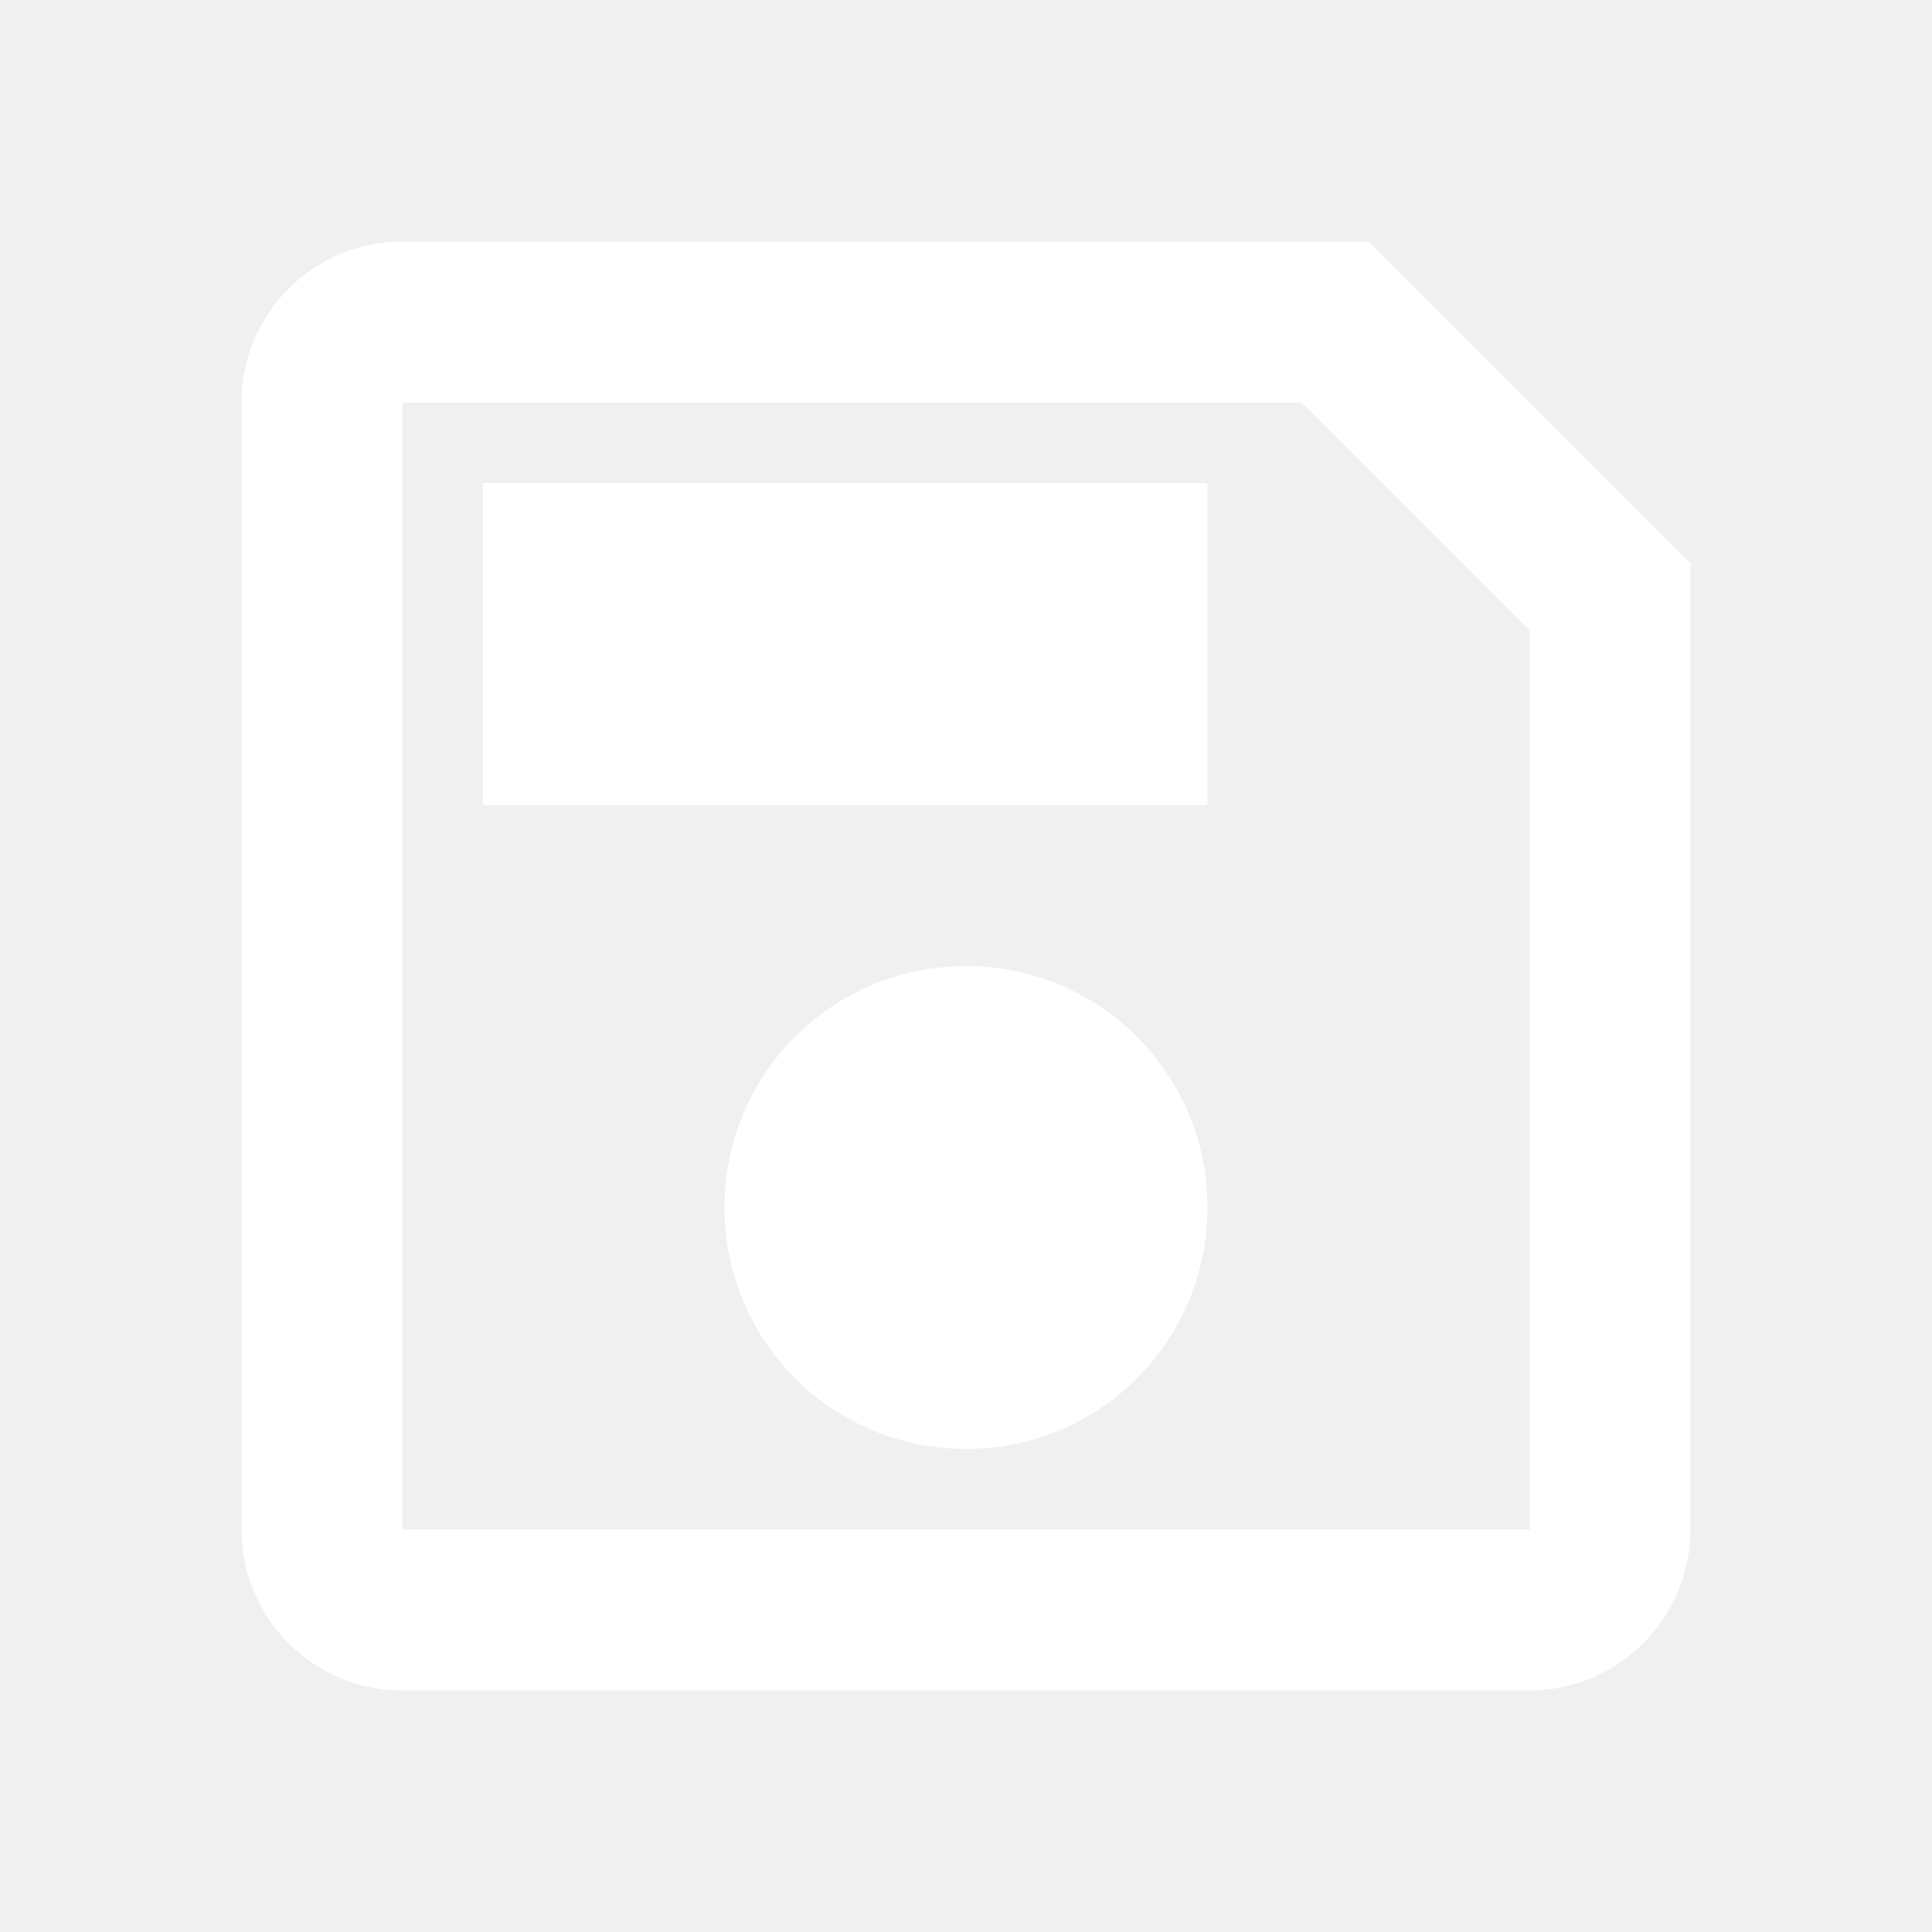
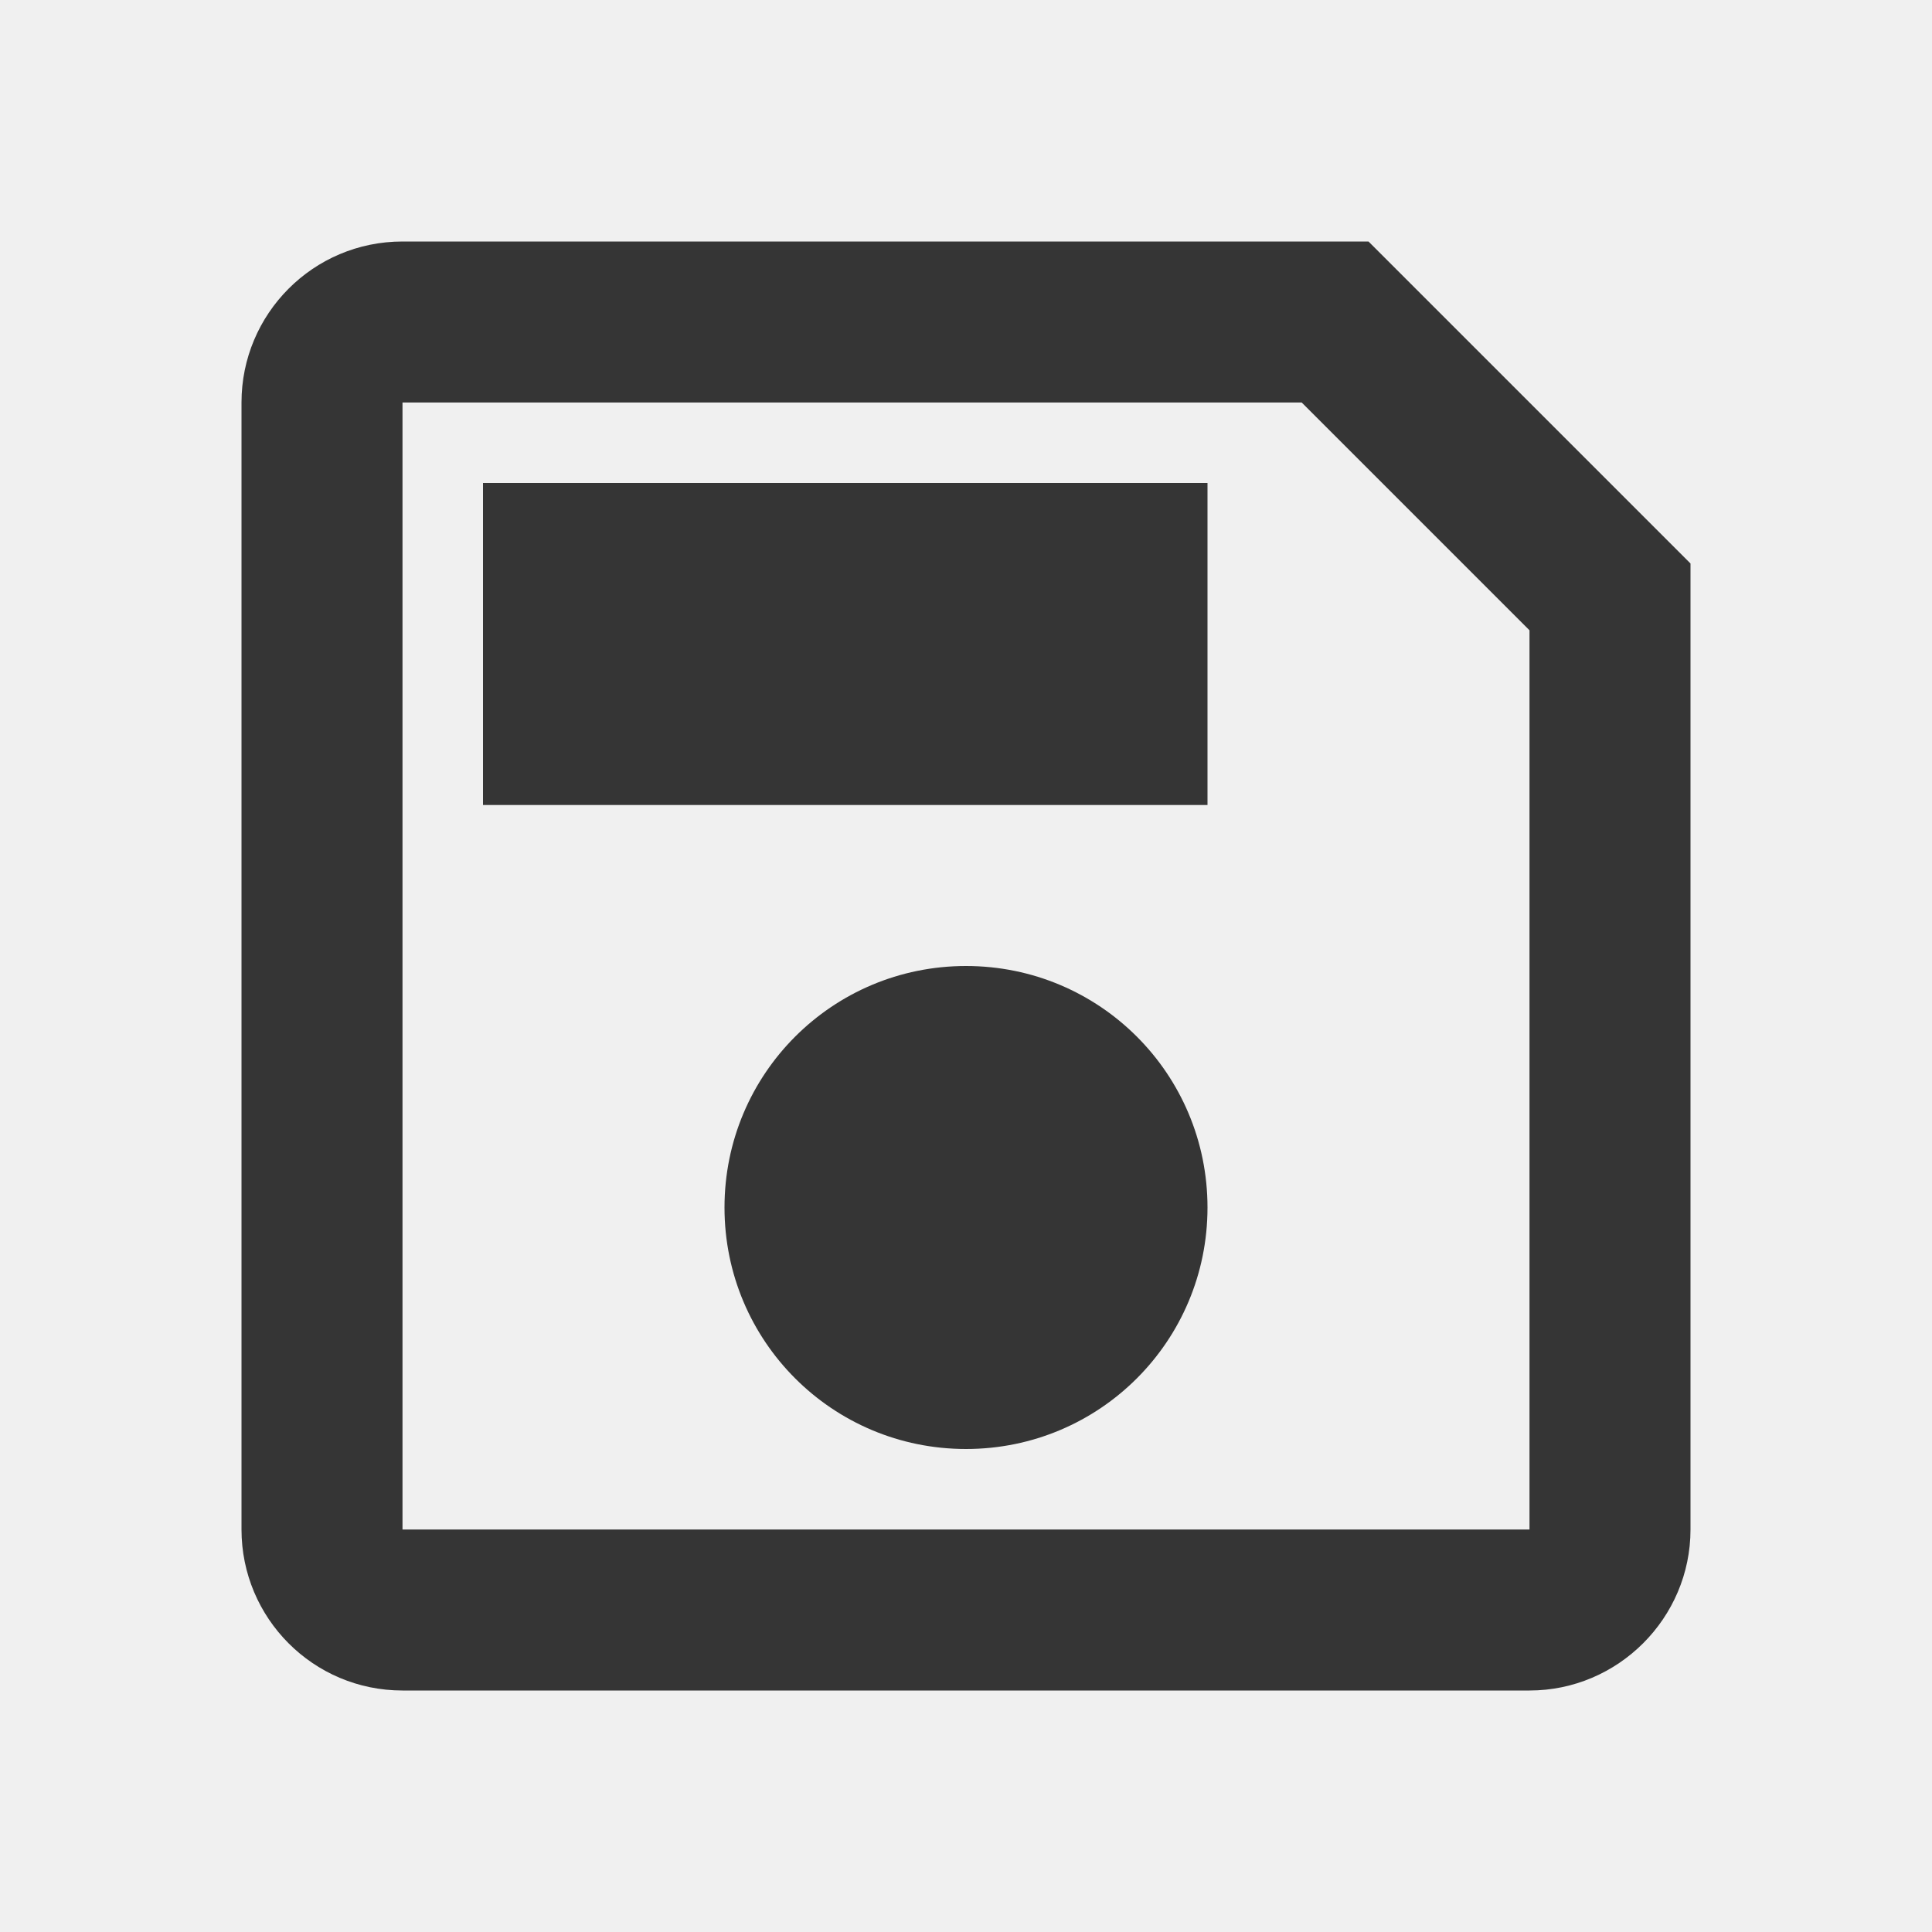
- <svg xmlns="http://www.w3.org/2000/svg" height="24px" viewBox="0 0 24 24" width="24px" fill="#ffffff">
+ <svg xmlns="http://www.w3.org/2000/svg" height="24px" viewBox="0 0 24 24" width="24px" fill="#353535">
  <path d="M0 0h24v24H0V0z" fill="none" />
  <path d="M17 3H5c-1.11 0-2 .9-2 2v14c0 1.1.89 2 2 2h14c1.1 0 2-.9 2-2V7l-4-4zm2 16H5V5h11.17L19 7.83V19zm-7-7c-1.66 0-3 1.34-3 3s1.34 3 3 3 3-1.34 3-3-1.34-3-3-3zM6 6h9v4H6z" />
</svg>
